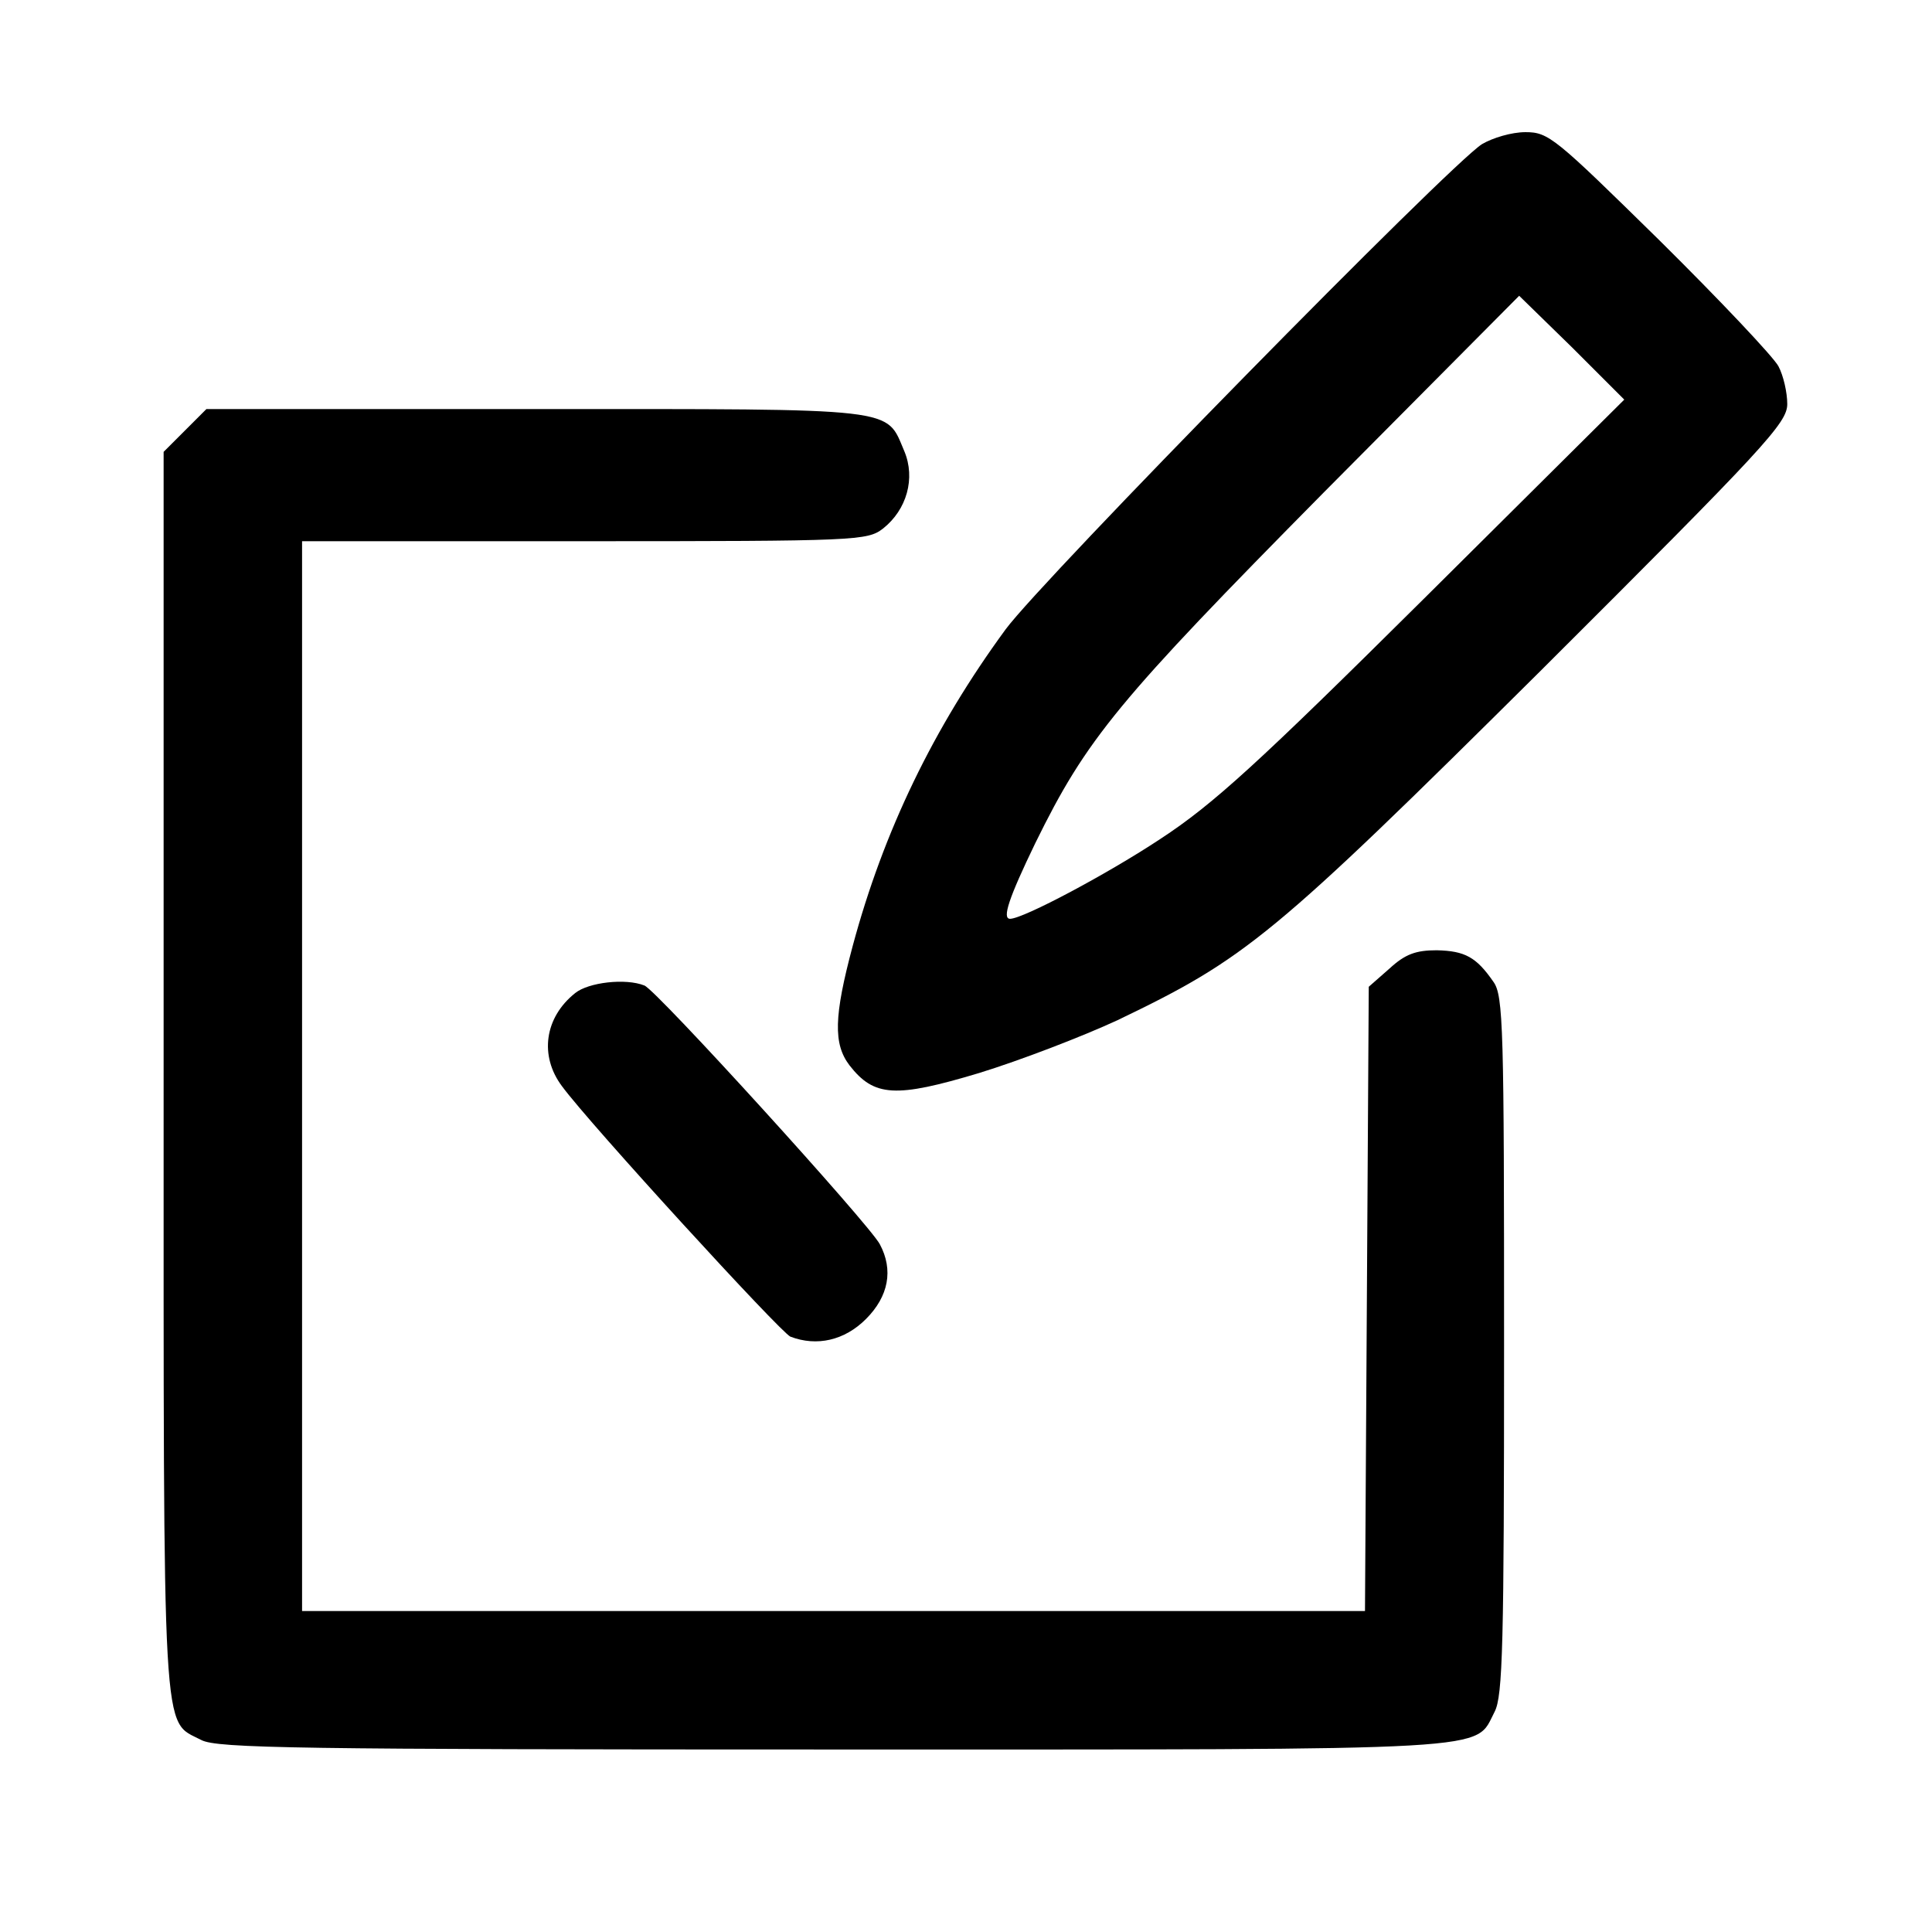
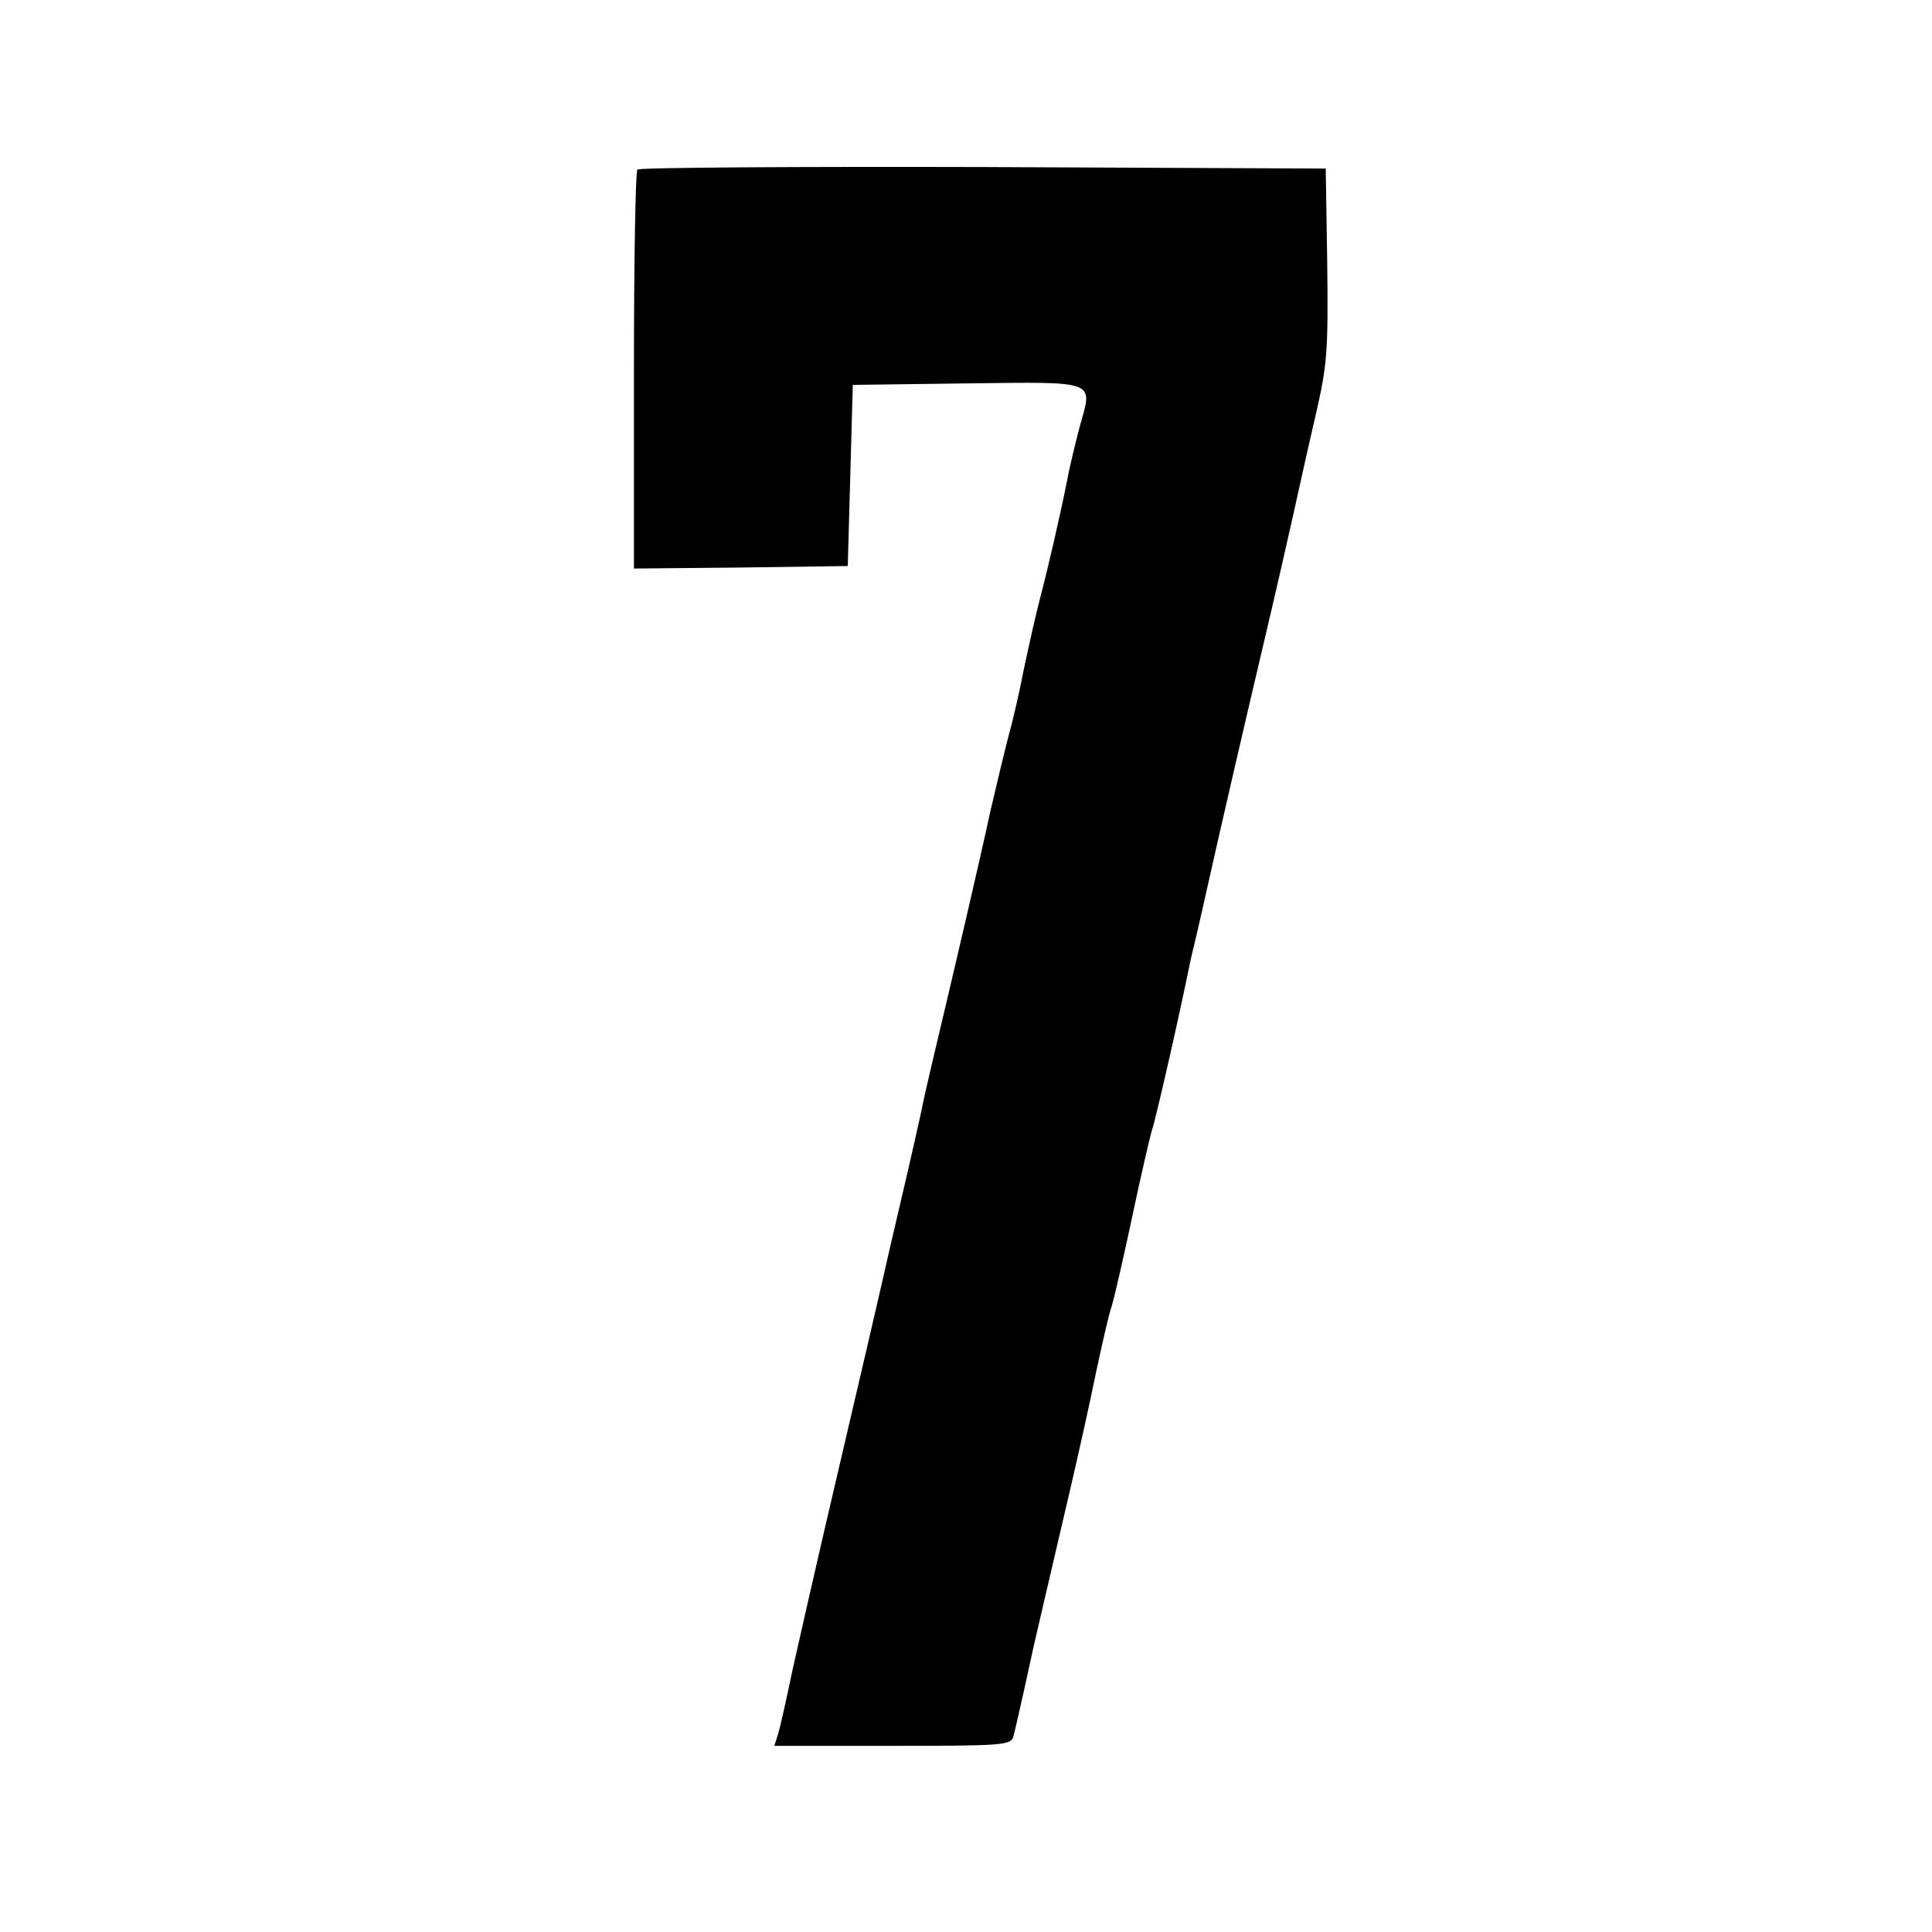
- <svg xmlns="http://www.w3.org/2000/svg" version="1.0" width="307pt" height="307pt" viewBox="0 0 307 307" preserveAspectRatio="xMidYMid meet">
-   <g transform="translate(0,307) scale(0.1,-0.1)" fill="#000000" stroke="none">
-     <path d="M2355 2841 c-51 -32 -698 -691 -757 -771 -115 -157 -194 -321 -243 -503 -30 -112 -31 -156 -5 -190 39 -50 73 -52 206 -12 65 20 164 58 220 84 204 98 245 131 672 555 358 357 392 394 392 424 0 18 -6 45 -14 60 -8 15 -93 105 -189 200 -166 163 -176 172 -213 172 -22 0 -52 -9 -69 -19z m-92 -722 c-264 -262 -335 -327 -419 -382 -83 -55 -218 -127 -239 -127 -13 0 -2 33 40 120 82 167 131 226 459 558 l310 312 84 -82 83 -83 -318 -316z" />
-     <path d="M294 2386 l-34 -34 0 -986 c0 -1084 -3 -1028 60 -1061 25 -13 152 -15 1005 -15 1072 0 1017 -3 1050 60 13 25 15 107 15 582 0 505 -1 556 -17 578 -27 39 -45 49 -90 50 -33 0 -50 -6 -75 -29 l-33 -29 -3 -496 -3 -496 -844 0 -845 0 0 850 0 850 449 0 c434 0 449 1 474 20 38 30 52 80 34 123 -30 70 -3 67 -585 67 l-524 0 -34 -34z" />
-     <path d="M914 1492 c-49 -39 -57 -100 -21 -148 44 -60 348 -392 363 -398 42 -16 86 -6 120 28 36 36 44 78 22 119 -17 32 -355 404 -374 411 -30 12 -89 5 -110 -12z" />
+ <svg xmlns="http://www.w3.org/2000/svg" version="1.0" width="384pt" height="384pt" viewBox="0 0 384 384" preserveAspectRatio="xMidYMid meet">
+   <g transform="translate(0,384) scale(0.1,-0.1)" fill="#000000" stroke="none">
+     <path d="M1267 3503 c-4 -3 -7 -183 -7 -400 l0 -393 213 2 212 3 5 180 5 180 228 3 c261 3 249 7 223 -86 -8 -31 -20 -79 -25 -107 -14 -70 -37 -170 -54 -235 -8 -30 -22 -93 -32 -140 -9 -47 -23 -107 -31 -135 -7 -27 -23 -93 -35 -145 -22 -102 -78 -342 -111 -480 -11 -47 -22 -94 -24 -105 -2 -11 -15 -69 -29 -130 -14 -60 -30 -128 -35 -150 -11 -50 -74 -321 -130 -560 -23 -99 -52 -227 -65 -285 -12 -58 -25 -116 -29 -128 l-7 -22 235 0 c215 0 235 1 240 18 4 13 36 158 41 182 2 9 38 164 71 305 18 77 42 185 53 240 12 55 25 114 31 130 5 17 23 95 40 175 17 80 35 159 40 175 8 24 55 231 75 330 2 11 9 38 14 60 5 22 17 74 26 115 22 98 68 298 111 480 19 80 43 186 54 235 11 50 31 140 45 200 23 100 25 126 23 300 l-3 190 -681 3 c-374 1 -684 -1 -687 -5z" />
  </g>
</svg>
